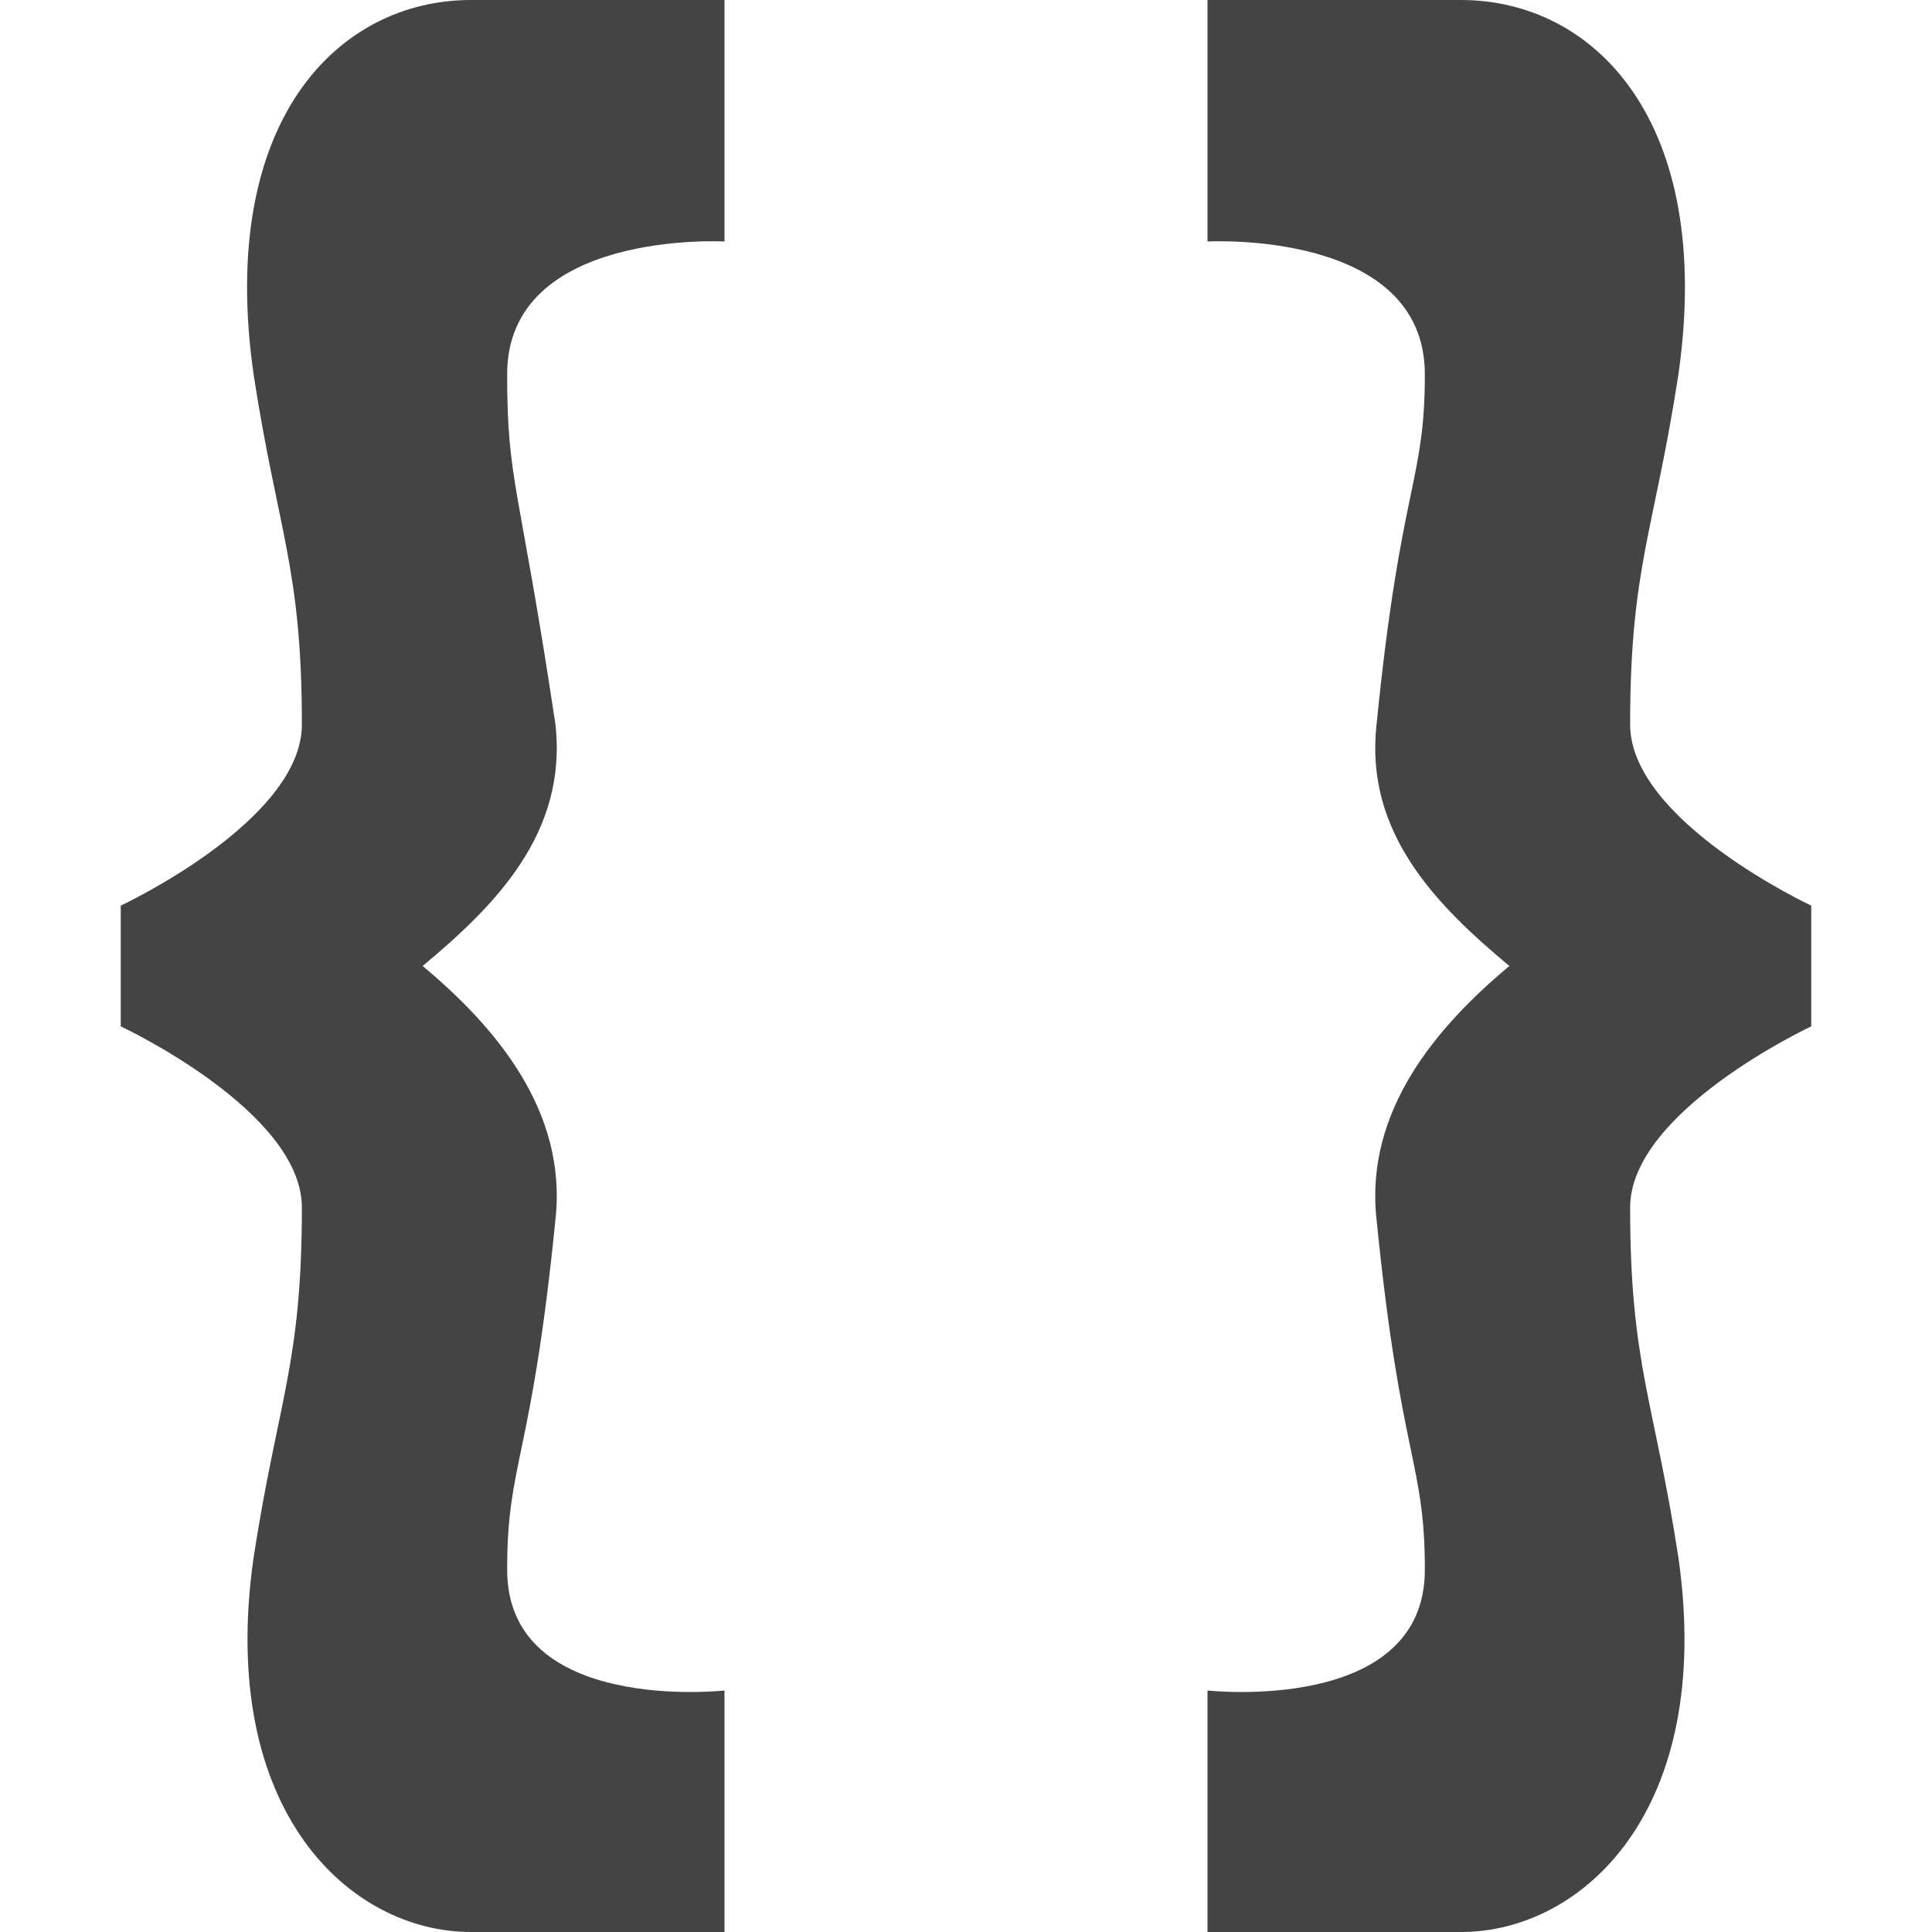
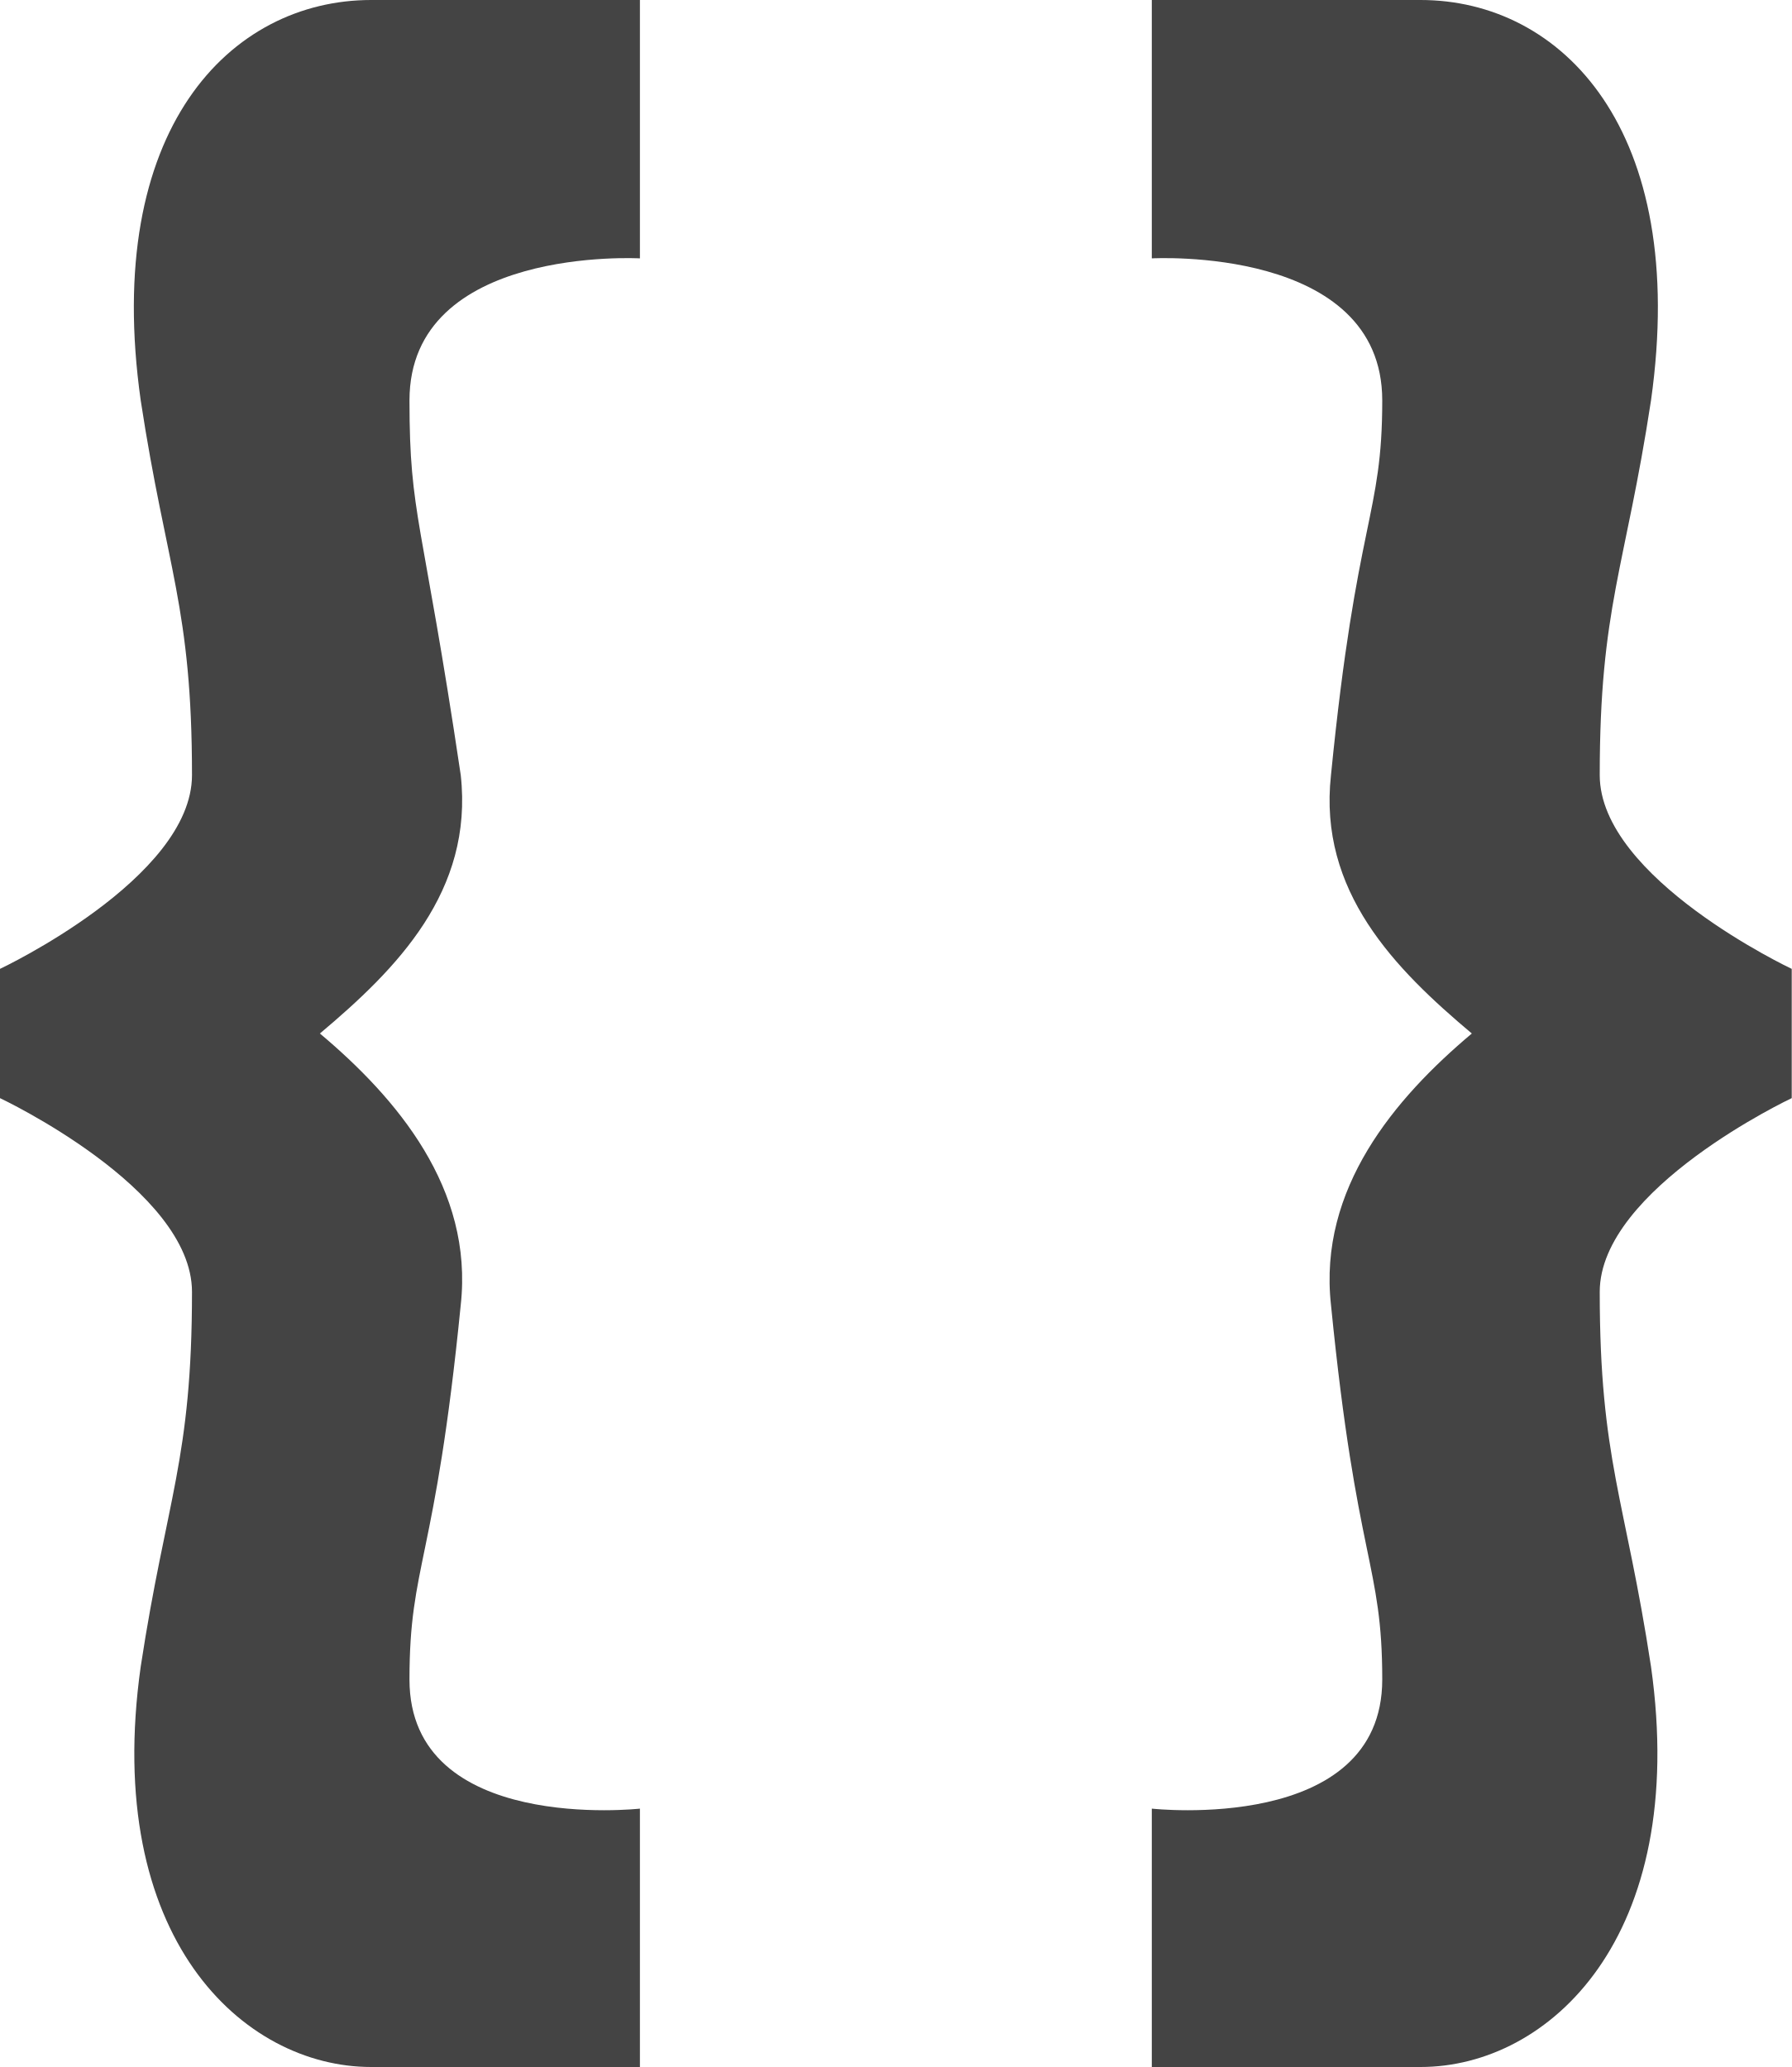
- <svg xmlns="http://www.w3.org/2000/svg" version="1.1" width="16" height="16" viewBox="0 0 16 16">
-   <path fill="#444444" d="M2.1 3.1c0.2 1.3 0.4 1.6 0.4 2.9 0 0.8-1.5 1.5-1.5 1.5v1c0 0 1.5 0.7 1.5 1.5 0 1.3-0.2 1.6-0.4 2.9-0.3 2.1 0.8 3.1 1.8 3.1s2.1 0 2.1 0v-2c0 0-1.8 0.2-1.8-1 0-0.9 0.2-0.9 0.4-2.9 0.1-0.9-0.5-1.6-1.1-2.1 0.6-0.5 1.2-1.1 1.1-2-0.3-2-0.4-2-0.4-2.9 0-1.2 1.8-1.1 1.8-1.1v-2c0 0-1 0-2.1 0s-2.1 1-1.8 3.1z" />
-   <path fill="#444444" d="M13.9 3.1c-0.2 1.3-0.4 1.6-0.4 2.9 0 0.8 1.5 1.5 1.5 1.5v1c0 0-1.5 0.7-1.5 1.5 0 1.3 0.2 1.6 0.4 2.9 0.3 2.1-0.8 3.1-1.8 3.1s-2.1 0-2.1 0v-2c0 0 1.8 0.2 1.8-1 0-0.9-0.2-0.9-0.4-2.9-0.1-0.9 0.5-1.6 1.1-2.1-0.6-0.5-1.2-1.1-1.1-2 0.2-2 0.4-2 0.4-2.9 0-1.2-1.8-1.1-1.8-1.1v-2c0 0 1 0 2.1 0s2.1 1 1.8 3.1z" />
+ <svg xmlns="http://www.w3.org/2000/svg" width="13px" height="15px" viewBox="0 0 13 15" version="1.1">
+   <defs />
+   <g id="Page-1" stroke="none" stroke-width="1" fill="none" fill-rule="evenodd">
+     <g id="code" fill="#444444">
+       <g id="Page-1">
+         <g>
+           <g id="code">
+             <g id="Group">
+               <path d="M1.021,2.906 C1.207,4.125 1.393,4.406 1.393,5.625 C1.393,6.375 0,7.031 0,7.031 L0,7.969 C0,7.969 1.393,8.625 1.393,9.375 C1.393,10.594 1.207,10.875 1.021,12.094 C0.743,14.062 1.764,15 2.693,15 L4.643,15 L4.643,13.125 C4.643,13.125 2.971,13.312 2.971,12.188 C2.971,11.344 3.157,11.344 3.343,9.469 C3.436,8.625 2.879,7.969 2.321,7.5 C2.879,7.031 3.436,6.469 3.343,5.625 C3.064,3.75 2.971,3.75 2.971,2.906 C2.971,1.781 4.643,1.875 4.643,1.875 L4.643,0 L2.693,0 C1.671,0 0.743,0.938 1.021,2.906 L1.021,2.906 L1.021,2.906 Z" id="Shape" />
+               <path d="M11.979,2.906 C11.793,4.125 11.607,4.406 11.607,5.625 C11.607,6.375 13,7.031 13,7.031 L13,7.969 C13,7.969 11.607,8.625 11.607,9.375 C11.607,10.594 11.793,10.875 11.979,12.094 C12.257,14.062 11.236,15 10.307,15 L8.357,15 L8.357,13.125 C8.357,13.125 10.029,13.312 10.029,12.188 C10.029,11.344 9.843,11.344 9.657,9.469 C9.564,8.625 10.121,7.969 10.679,7.5 C10.121,7.031 9.564,6.469 9.657,5.625 C9.843,3.75 10.029,3.75 10.029,2.906 C10.029,1.781 8.357,1.875 8.357,1.875 L8.357,0 L10.307,0 C11.329,0 12.257,0.938 11.979,2.906 L11.979,2.906 L11.979,2.906 Z" id="Shape" />
+             </g>
+           </g>
+         </g>
+       </g>
+     </g>
+   </g>
</svg>
